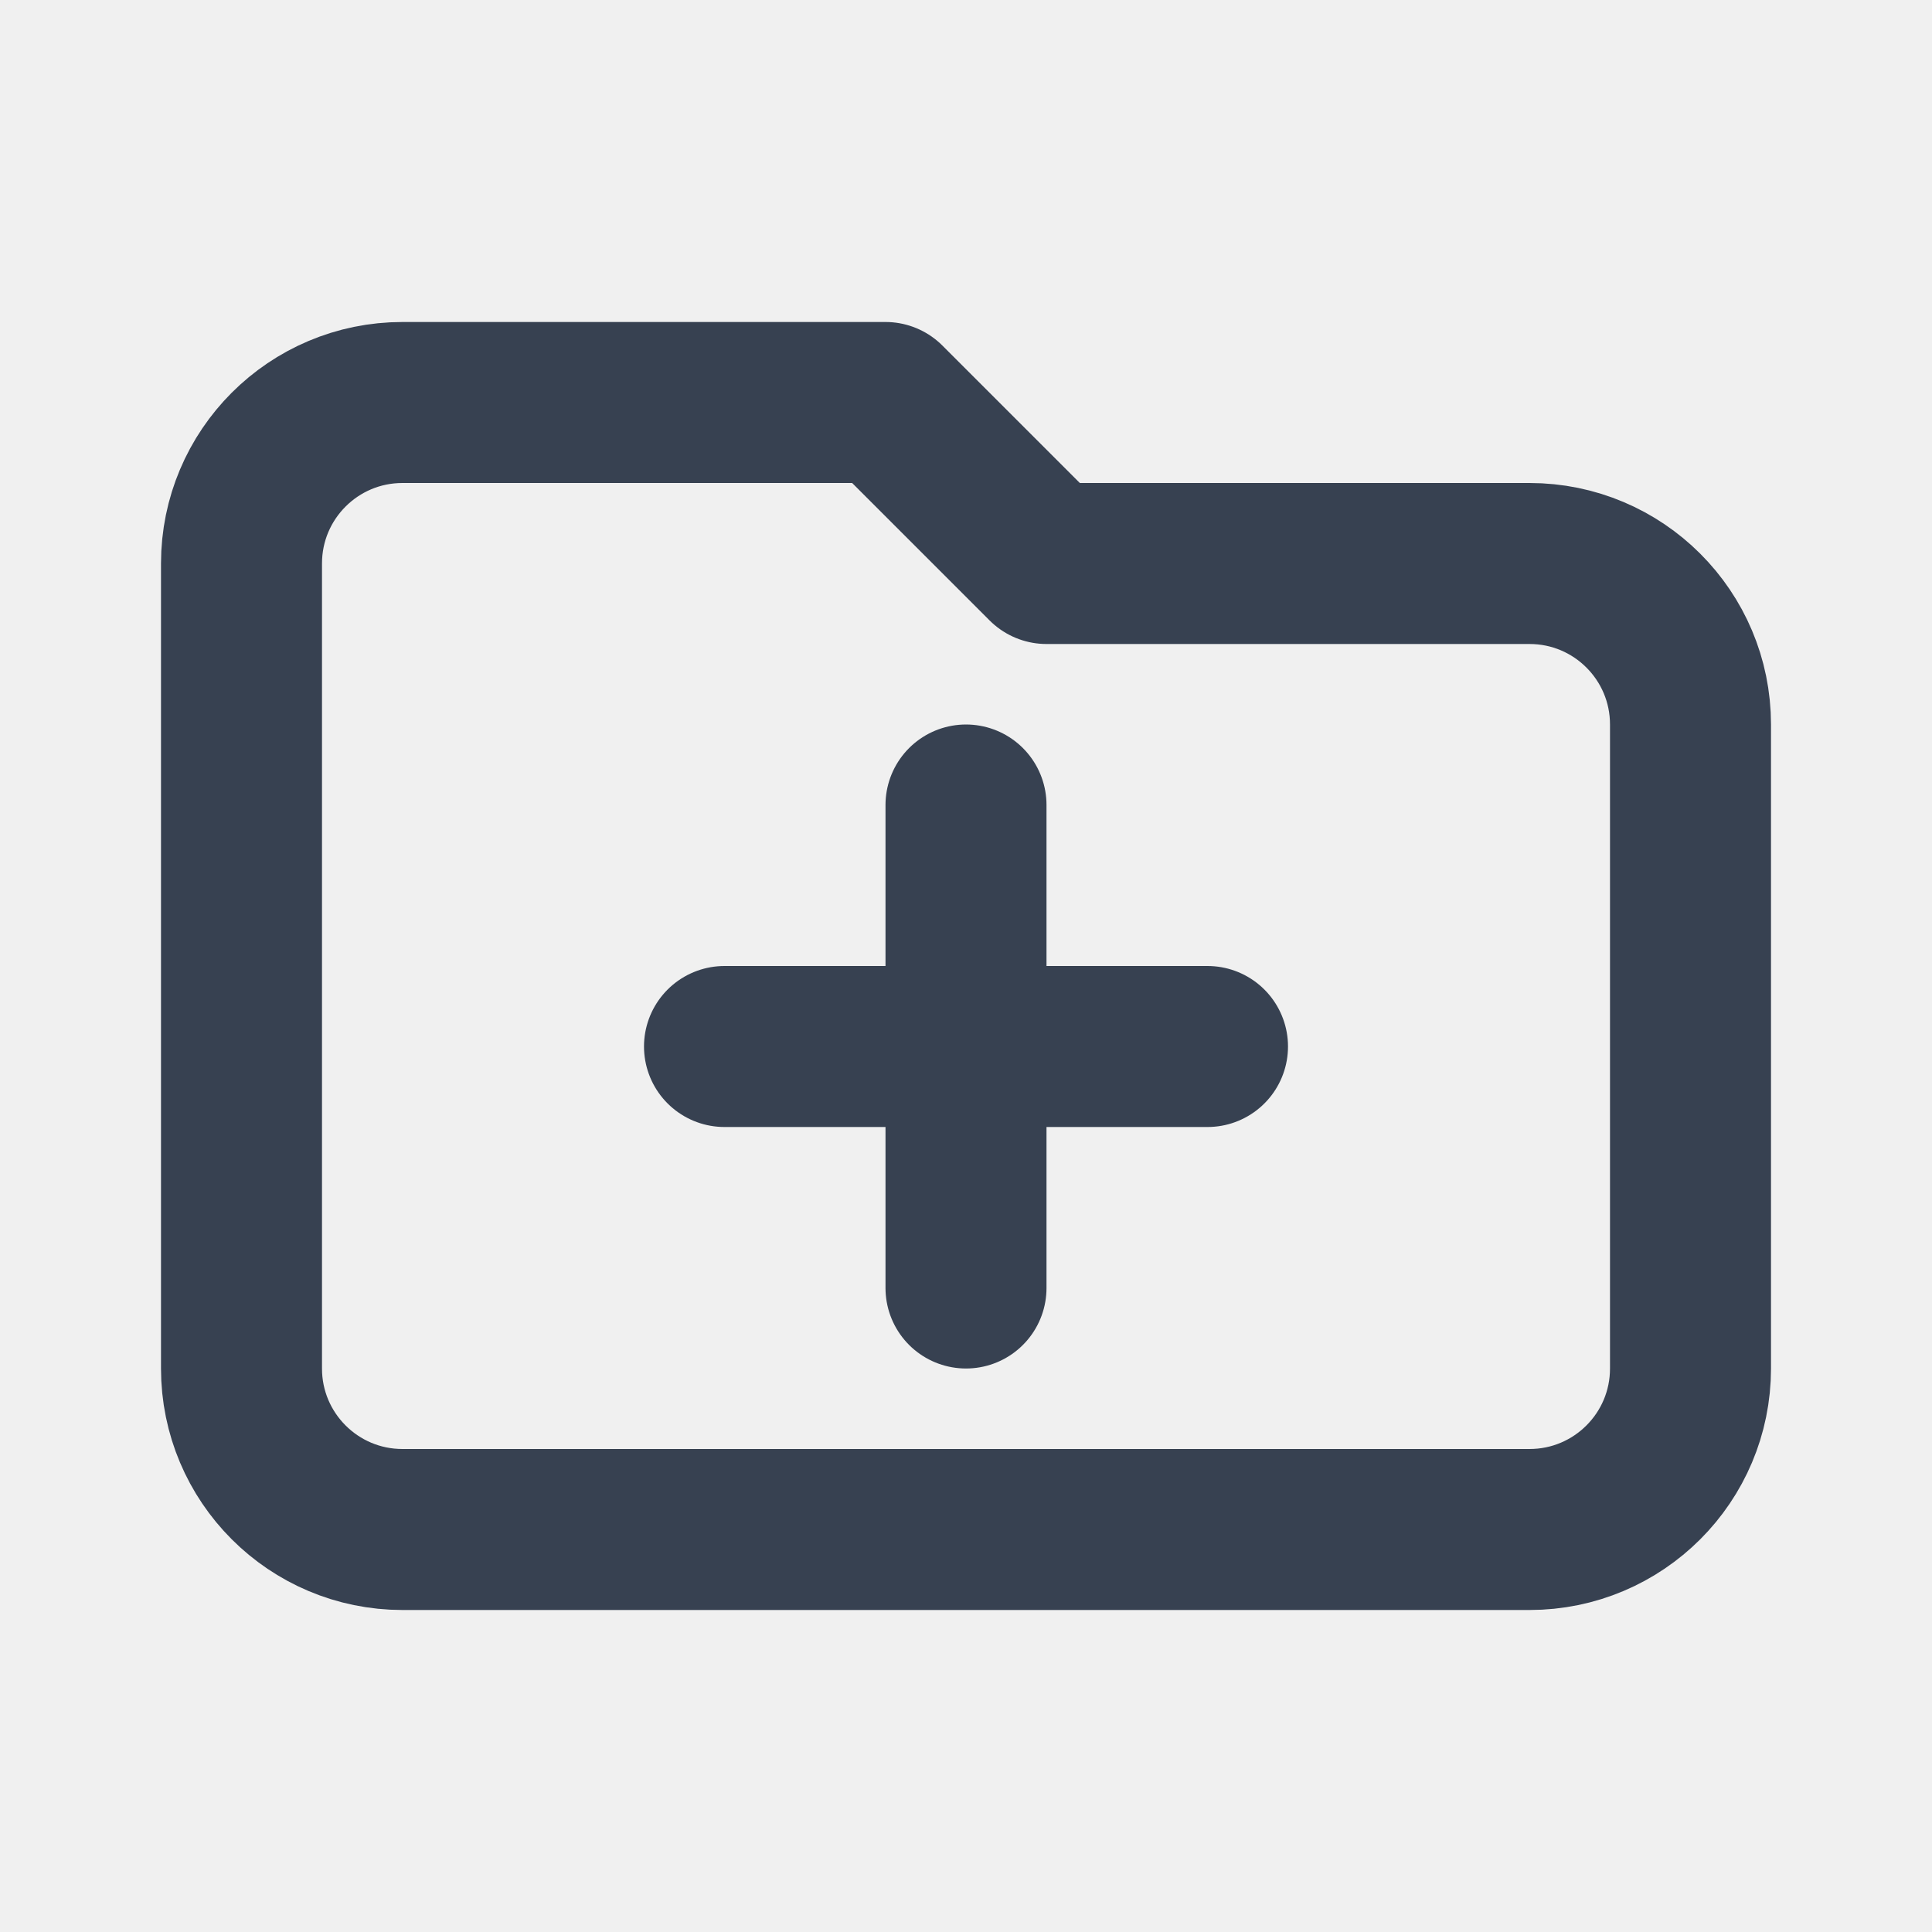
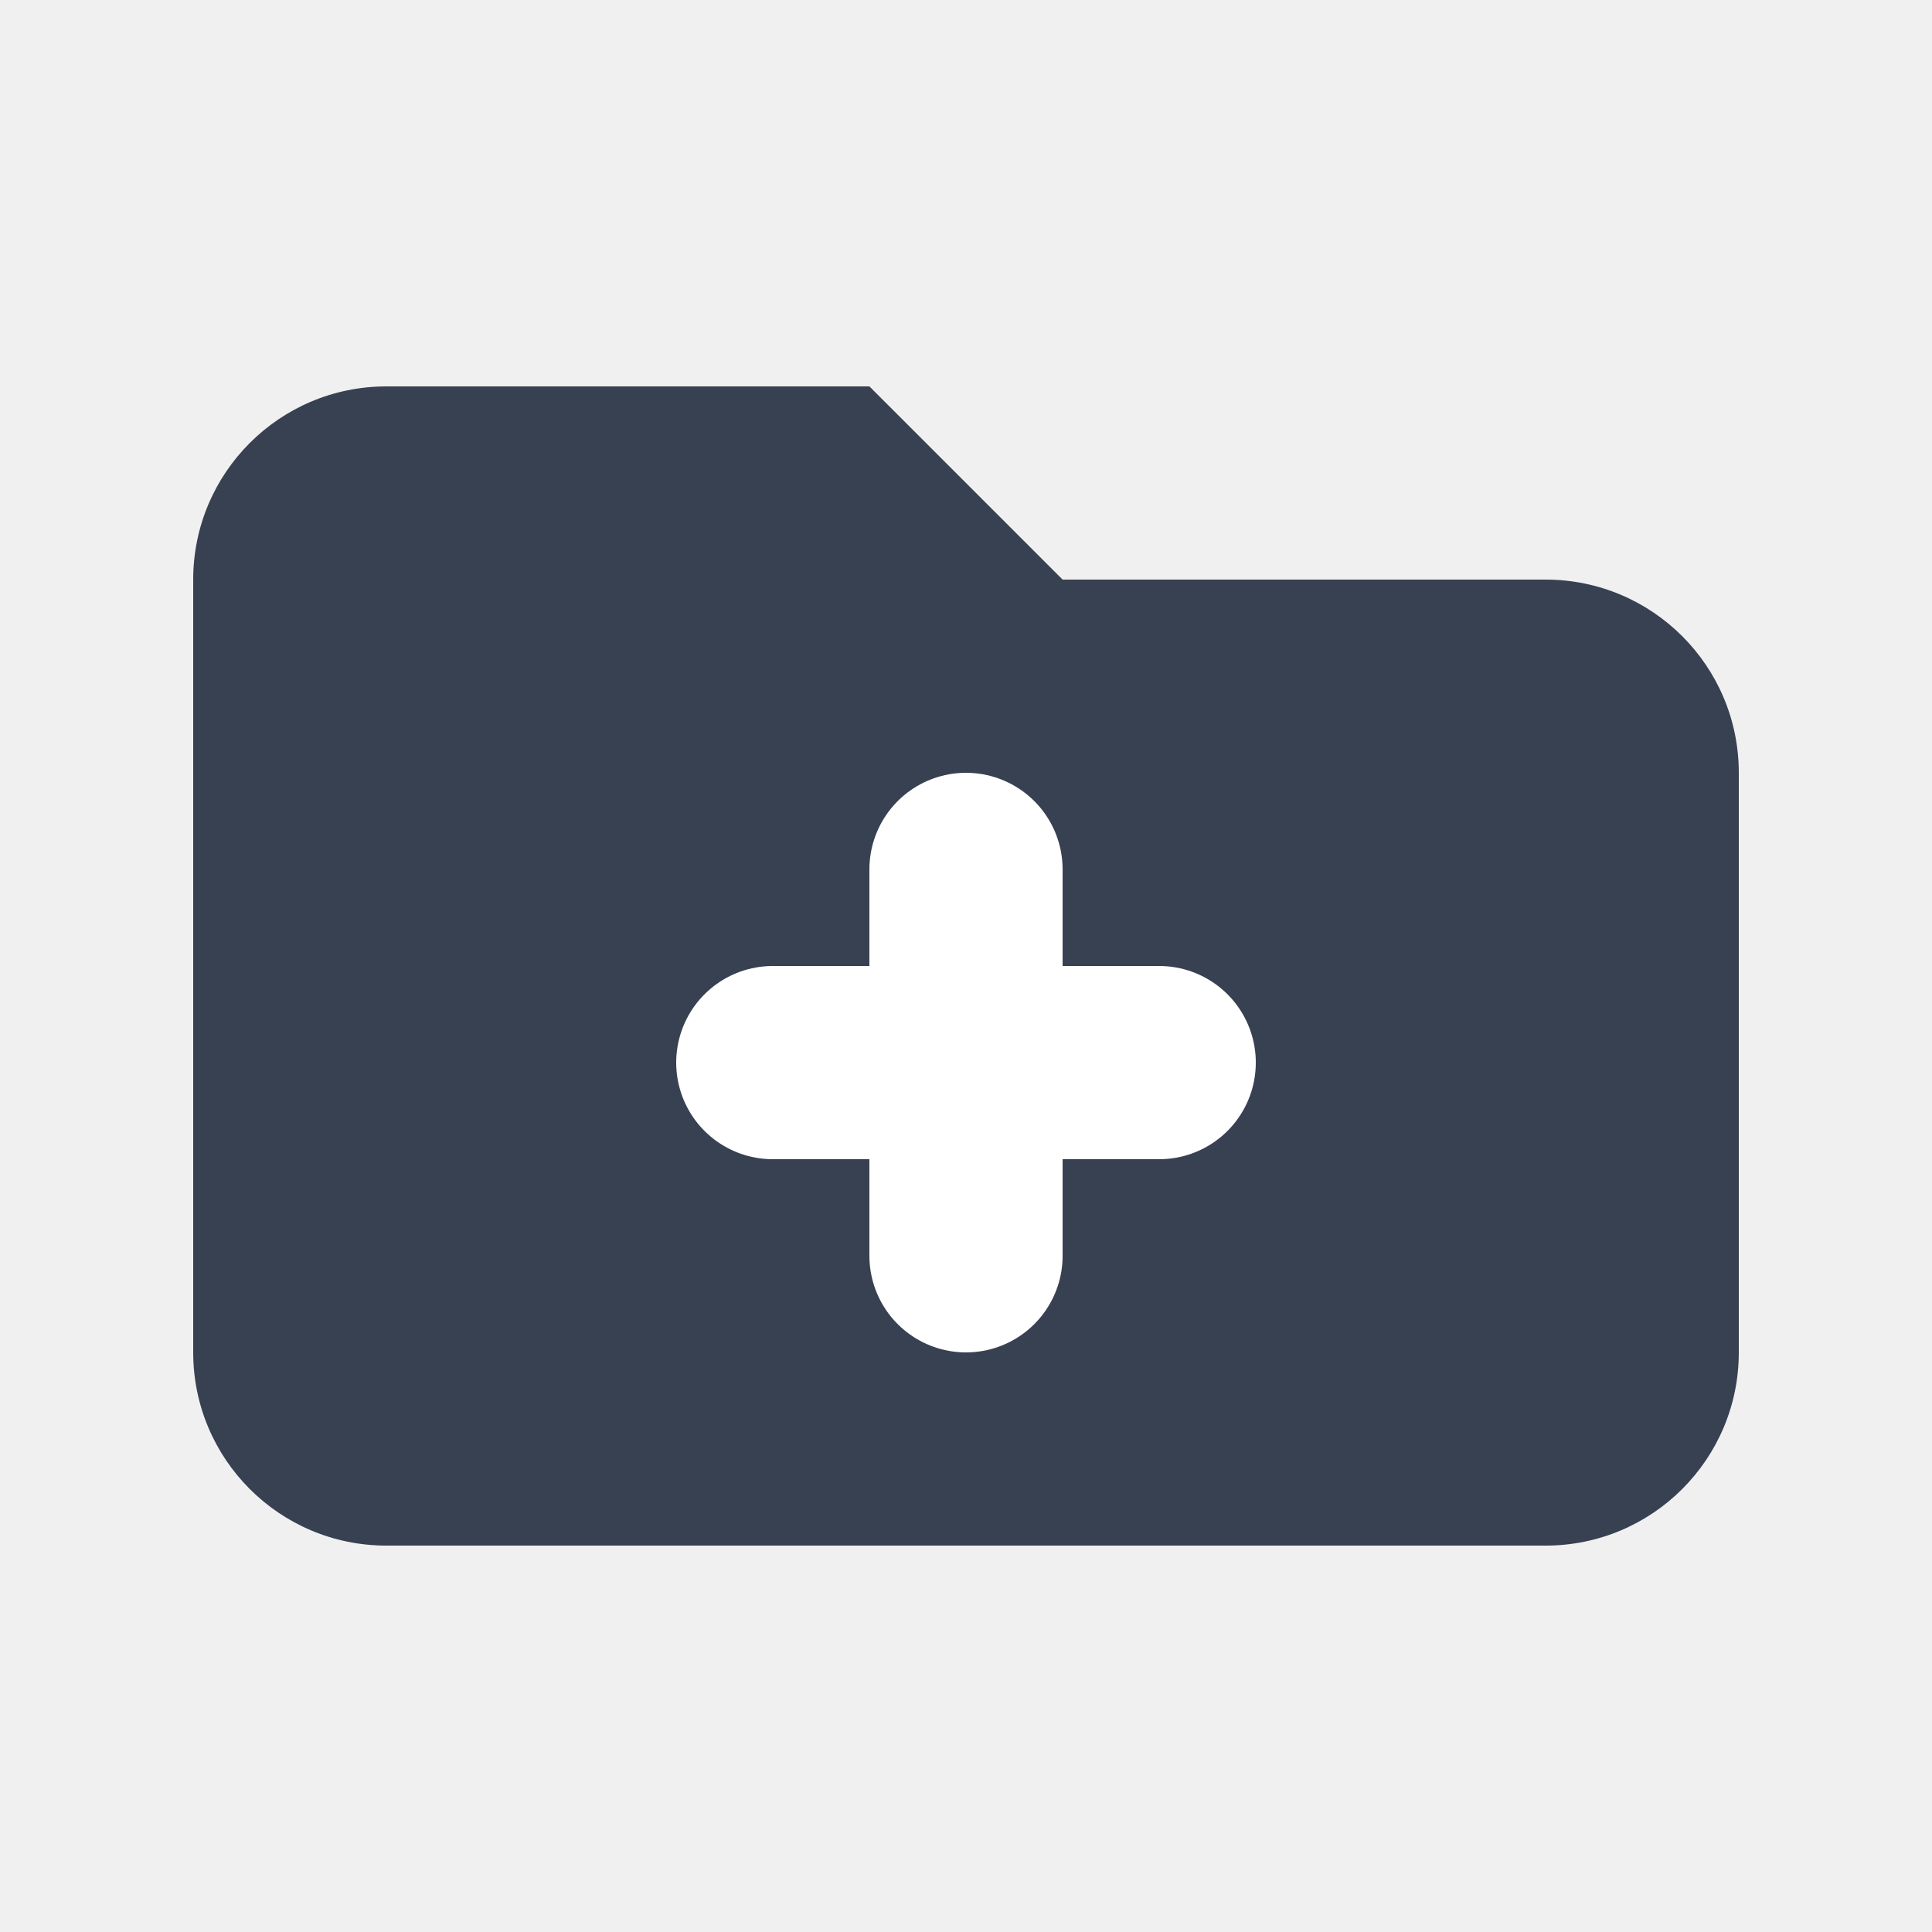
- <svg xmlns="http://www.w3.org/2000/svg" width="24" height="24" viewBox="0 0 24 24" fill="none">
-   <path d="M9 13H15M12 10V16M3 17V7C3 5.895 3.895 5 5 5H11L13 7H19C20.105 7 21 7.895 21 9V17C21 18.105 20.105 19 19 19H5C3.895 19 3 18.105 3 17Z" stroke="#374151" stroke-width="2" stroke-linecap="round" stroke-linejoin="round" />
+ <svg xmlns="http://www.w3.org/2000/svg" width="20" height="20" viewBox="0 0 20 20" fill="none">
+   <path d="M2 6C2 4.895 2.895 4 4 4H9L11 6H16C17.105 6 18 6.895 18 8V14C18 15.105 17.105 16 16 16H4C2.895 16 2 15.105 2 14V6Z" fill="#374151" />
+   <path d="M8 11H12M10 9V13" stroke="white" stroke-width="2" stroke-linecap="round" stroke-linejoin="round" />
</svg>
